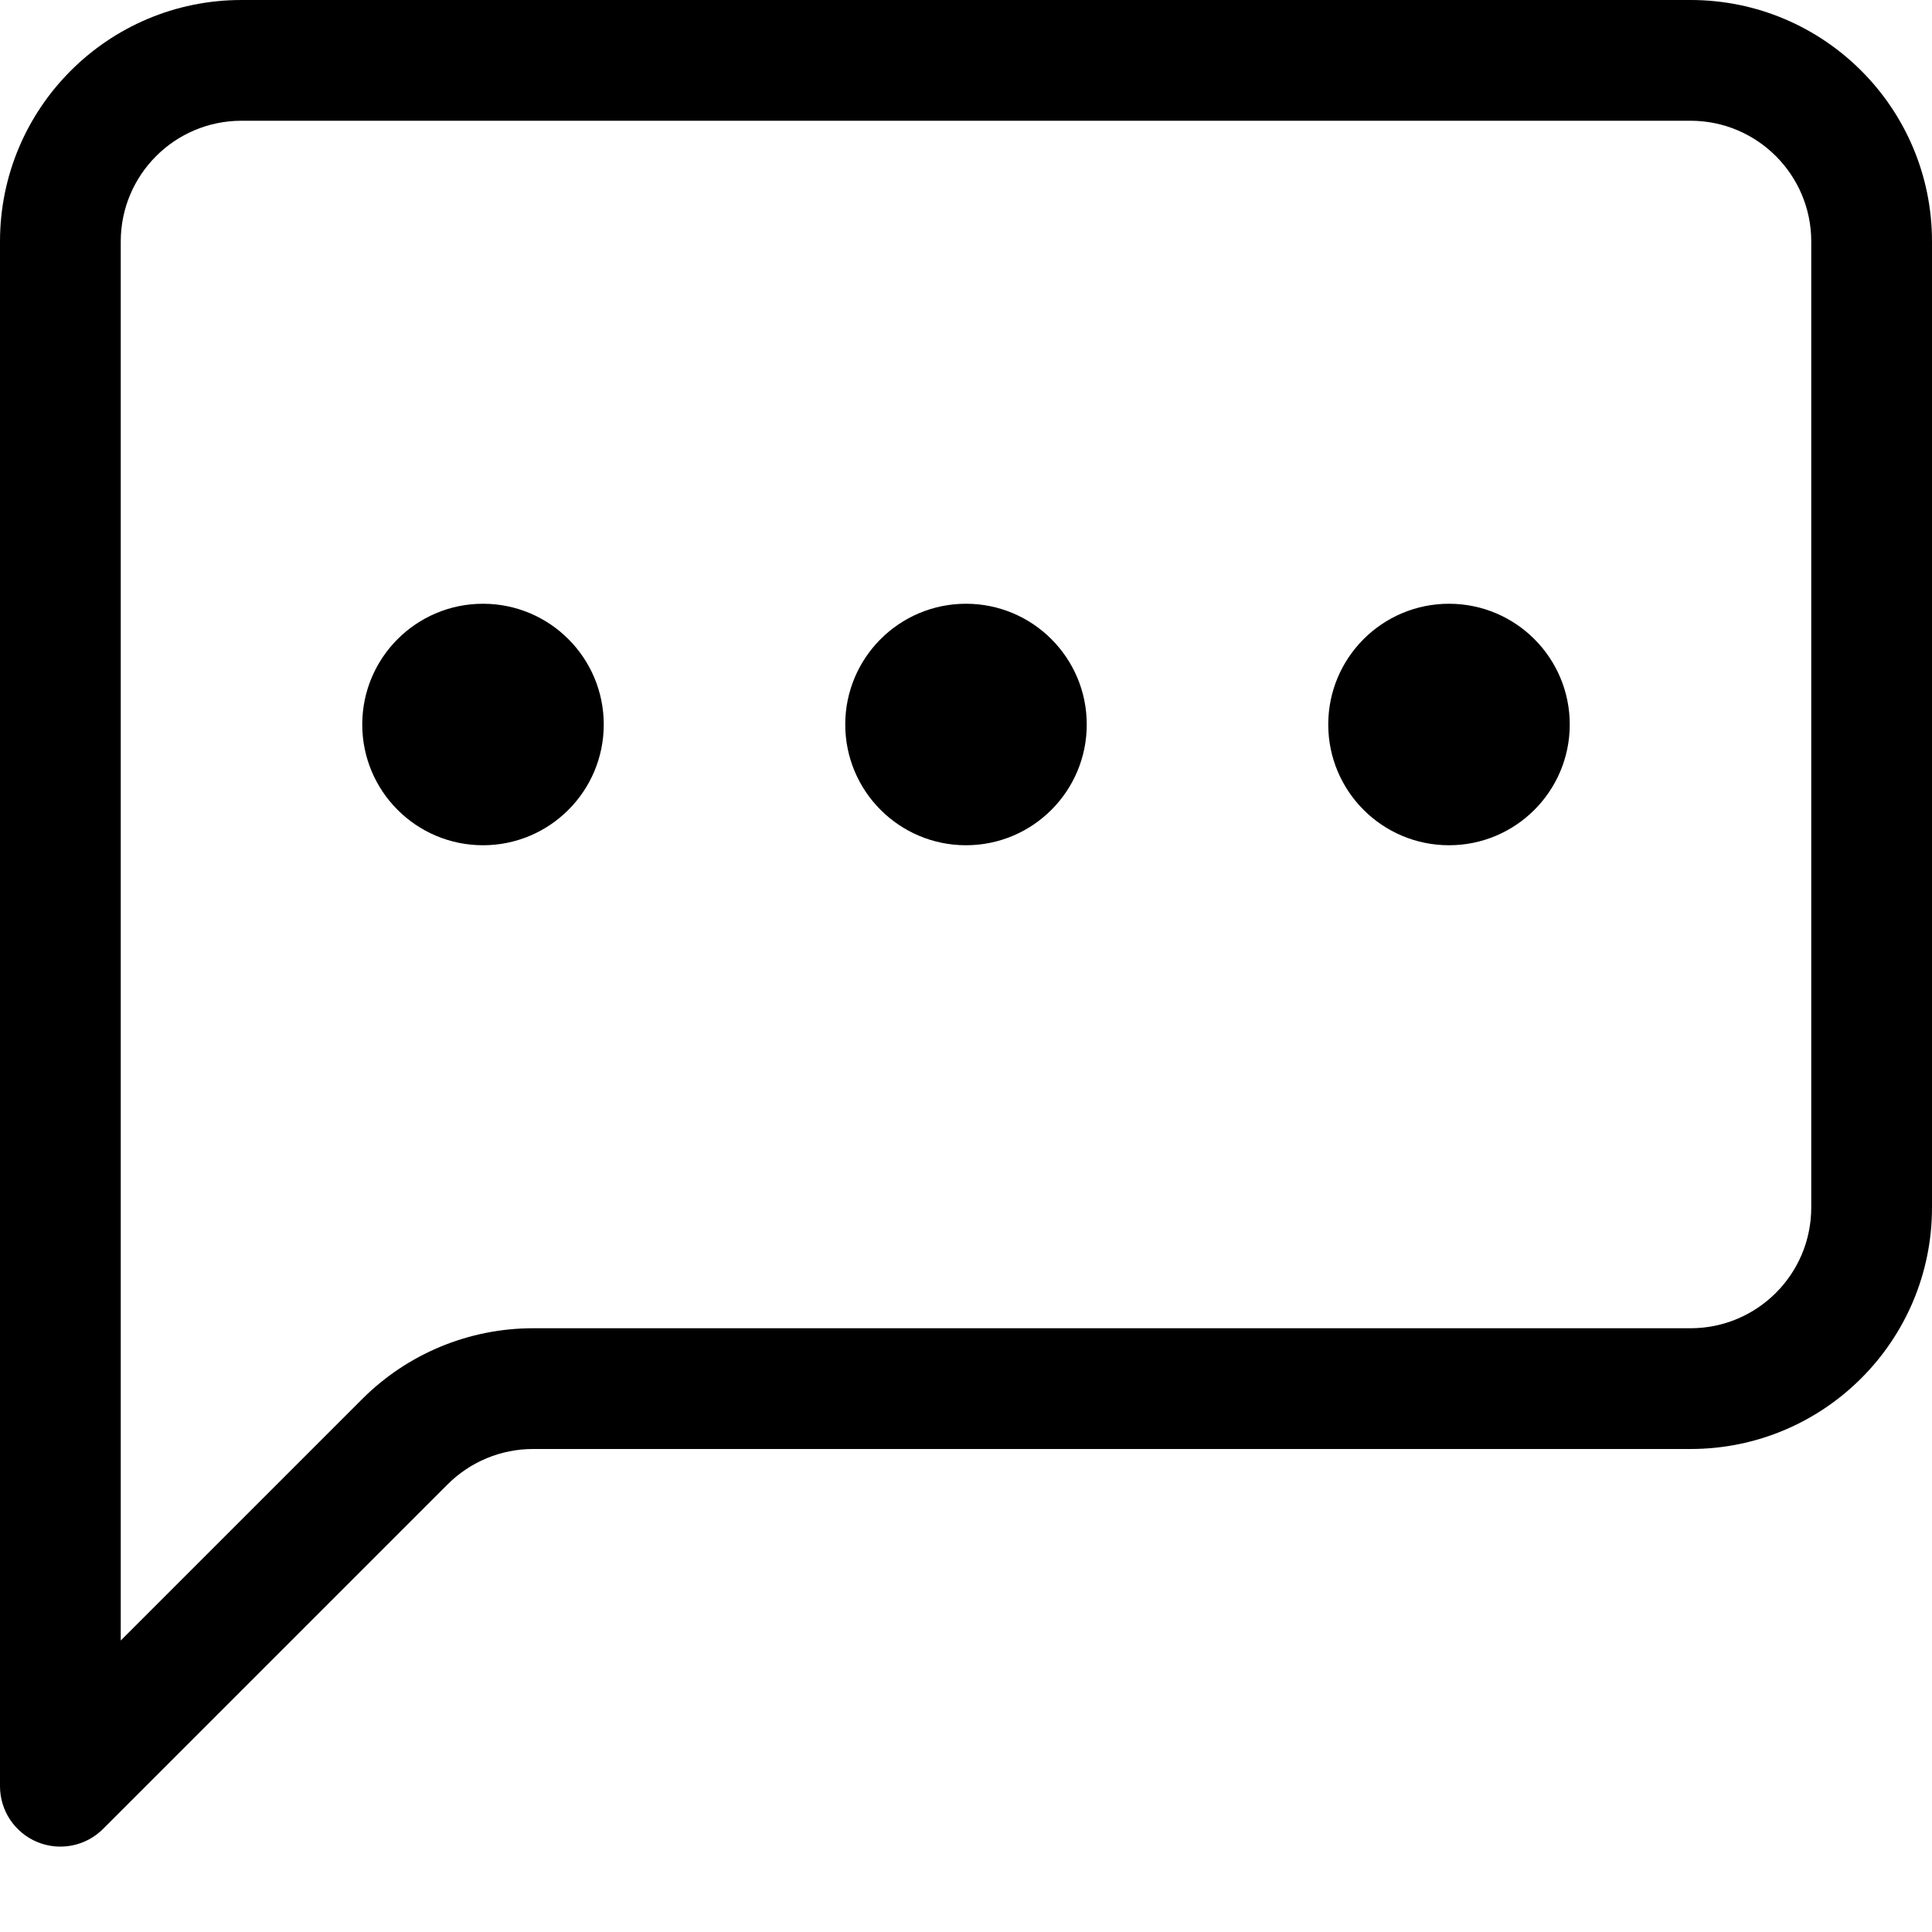
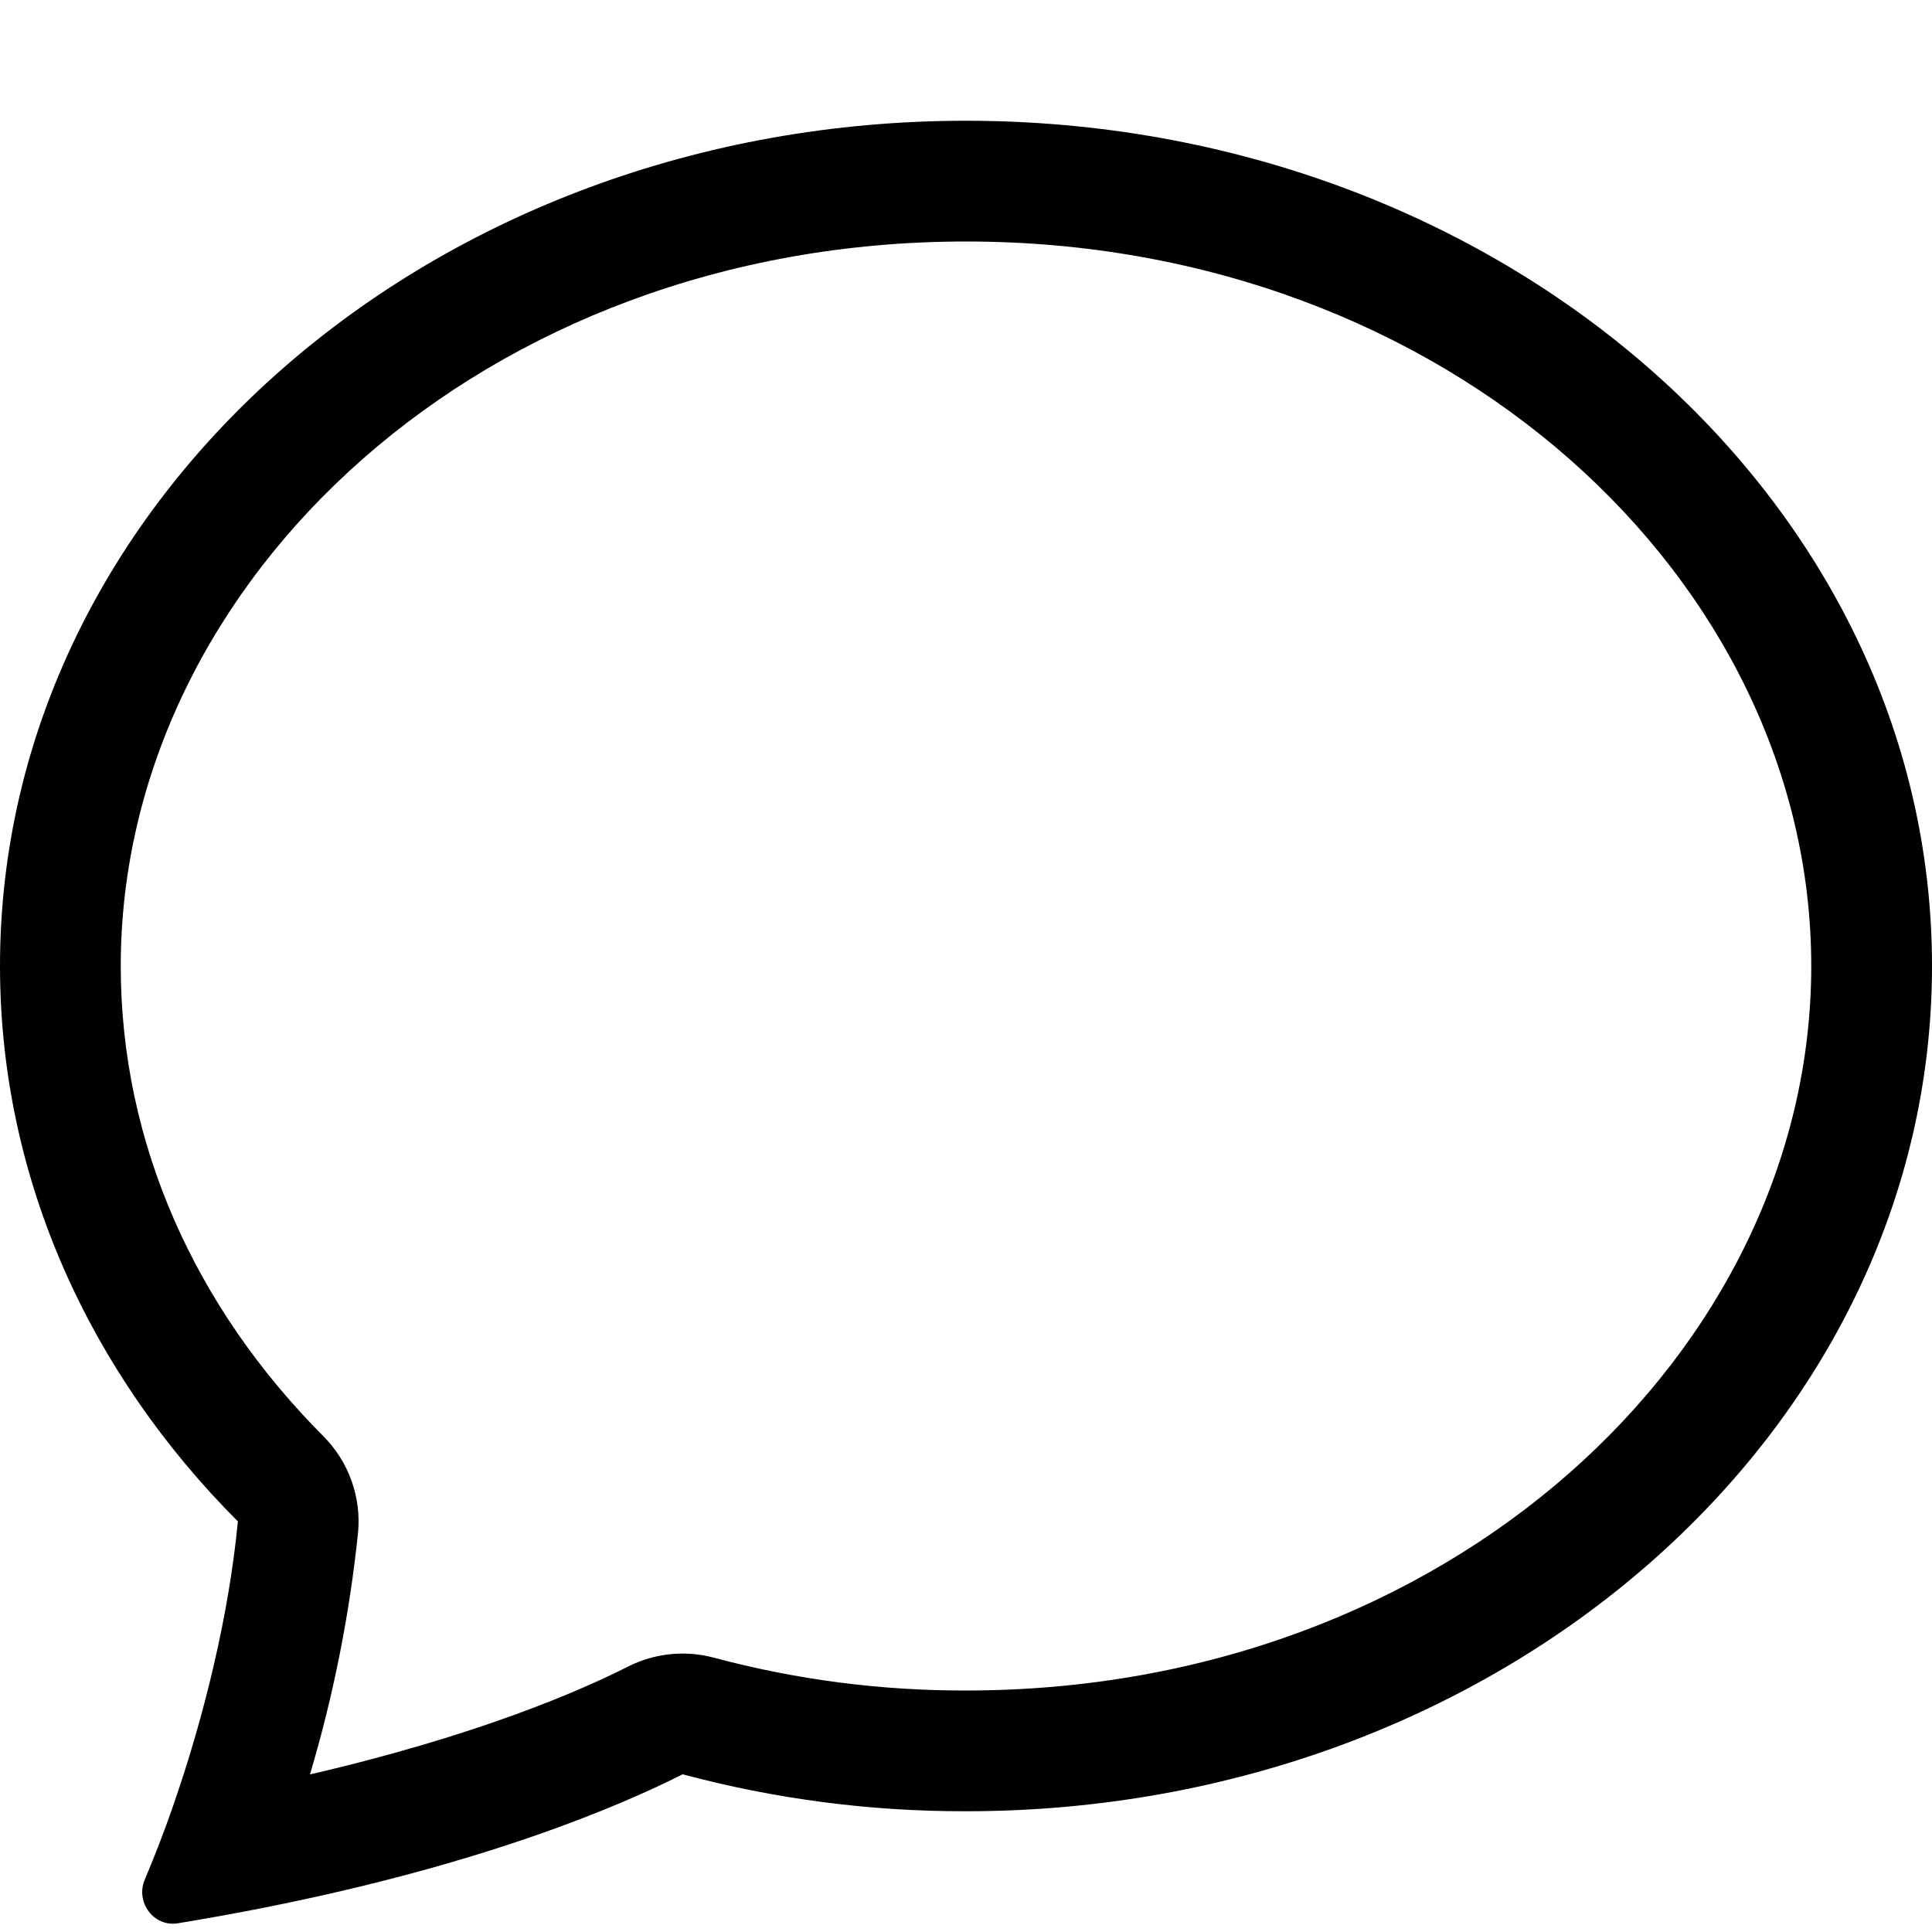
- <svg xmlns="http://www.w3.org/2000/svg" width="16" height="16" fill="currentColor" class="bi bi-chat-left-dots" viewBox="0 0 16 16">
-   <path d="M14 1a1 1 0 0 1 1 1v8a1 1 0 0 1-1 1H4.414A2 2 0 0 0 3 11.586l-2 2V2a1 1 0 0 1 1-1zM2 0a2 2 0 0 0-2 2v12.793a.5.5 0 0 0 .854.353l2.853-2.853A1 1 0 0 1 4.414 12H14a2 2 0 0 0 2-2V2a2 2 0 0 0-2-2z" />
-   <path d="M5 6a1 1 0 1 1-2 0 1 1 0 0 1 2 0m4 0a1 1 0 1 1-2 0 1 1 0 0 1 2 0m4 0a1 1 0 1 1-2 0 1 1 0 0 1 2 0" />
+ <svg xmlns="http://www.w3.org/2000/svg" width="16" height="16" fill="currentColor" class="icon icon-chat" viewBox="0 0 16 16">
+   <path d="M2.678 11.894a1 1 0 0 1 .287.801 11 11 0 0 1-.398 2c1.395-.323 2.247-.697 2.634-.893a1 1 0 0 1 .71-.074A8 8 0 0 0 8 14c3.996 0 7-2.807 7-6s-3.004-6-7-6-7 2.808-7 6c0 1.468.617 2.83 1.678 3.894m-.493 3.905a22 22 0 0 1-.713.129c-.2.032-.352-.176-.273-.362a10 10 0 0 0 .244-.637l.003-.01c.248-.72.45-1.548.524-2.319C.743 11.37 0 9.76 0 8c0-3.866 3.582-7 8-7s8 3.134 8 7-3.582 7-8 7a9 9 0 0 1-2.347-.306c-.52.263-1.639.742-3.468 1.105" />
</svg>
